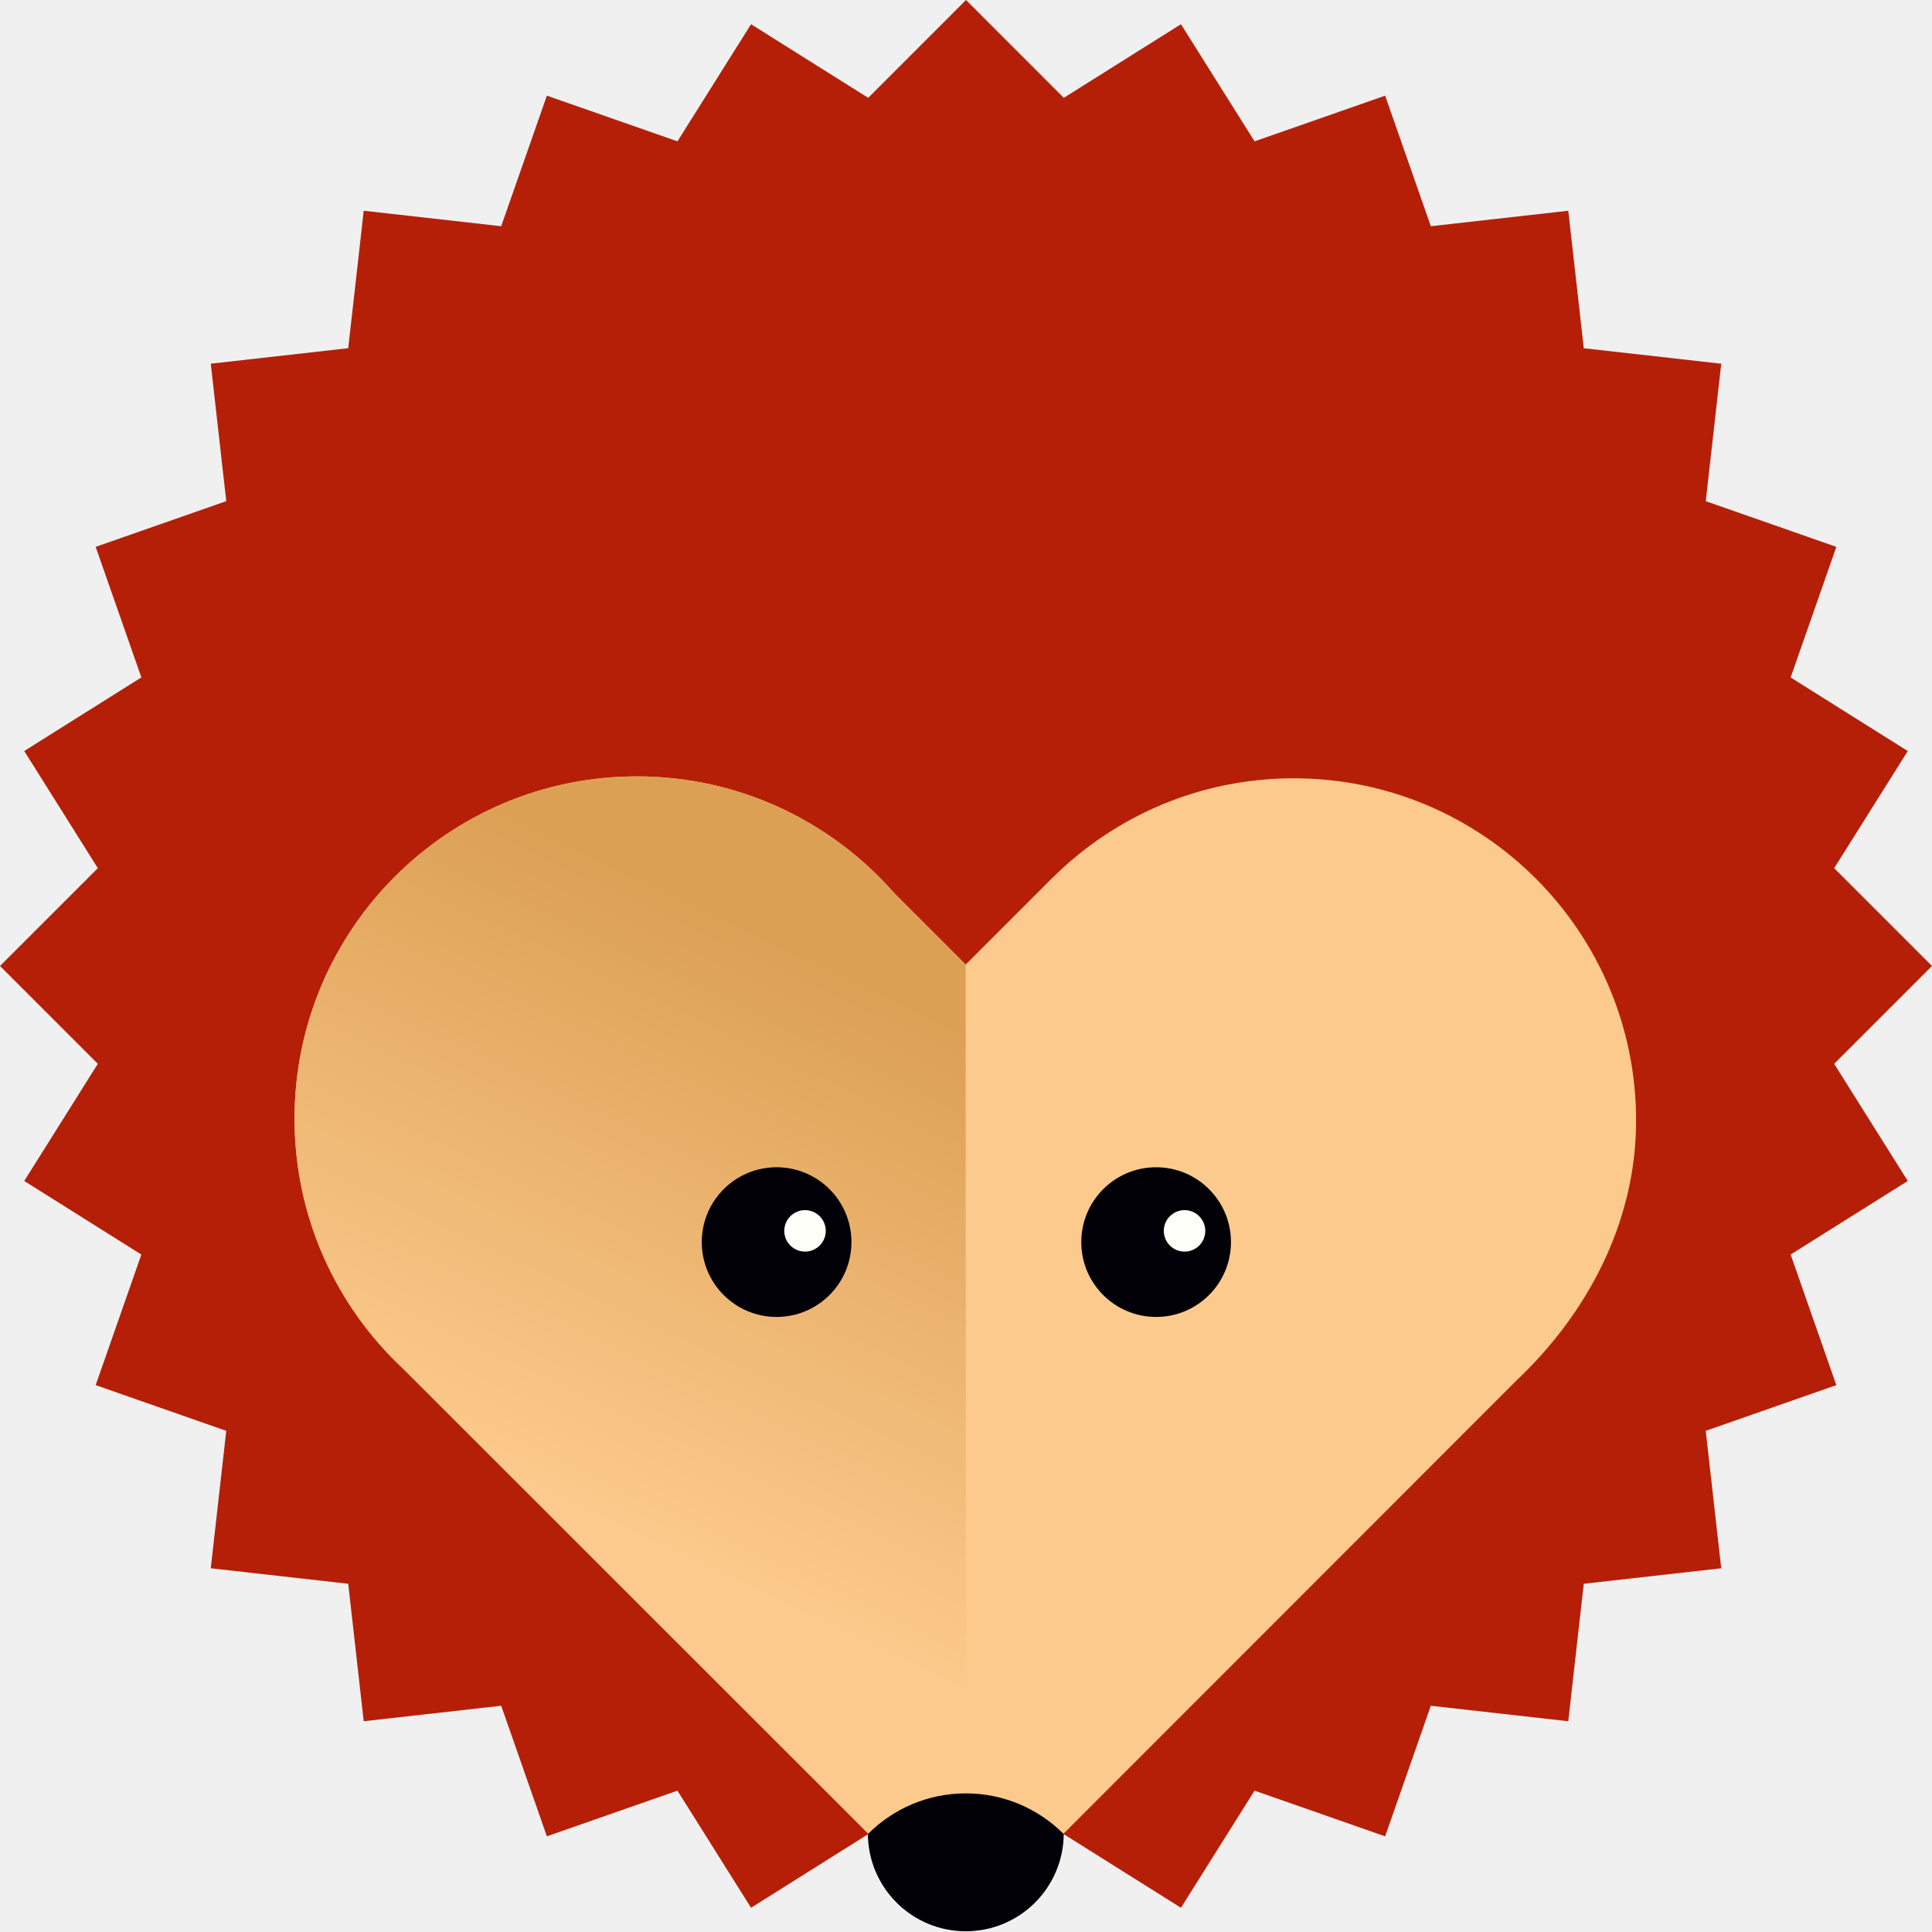
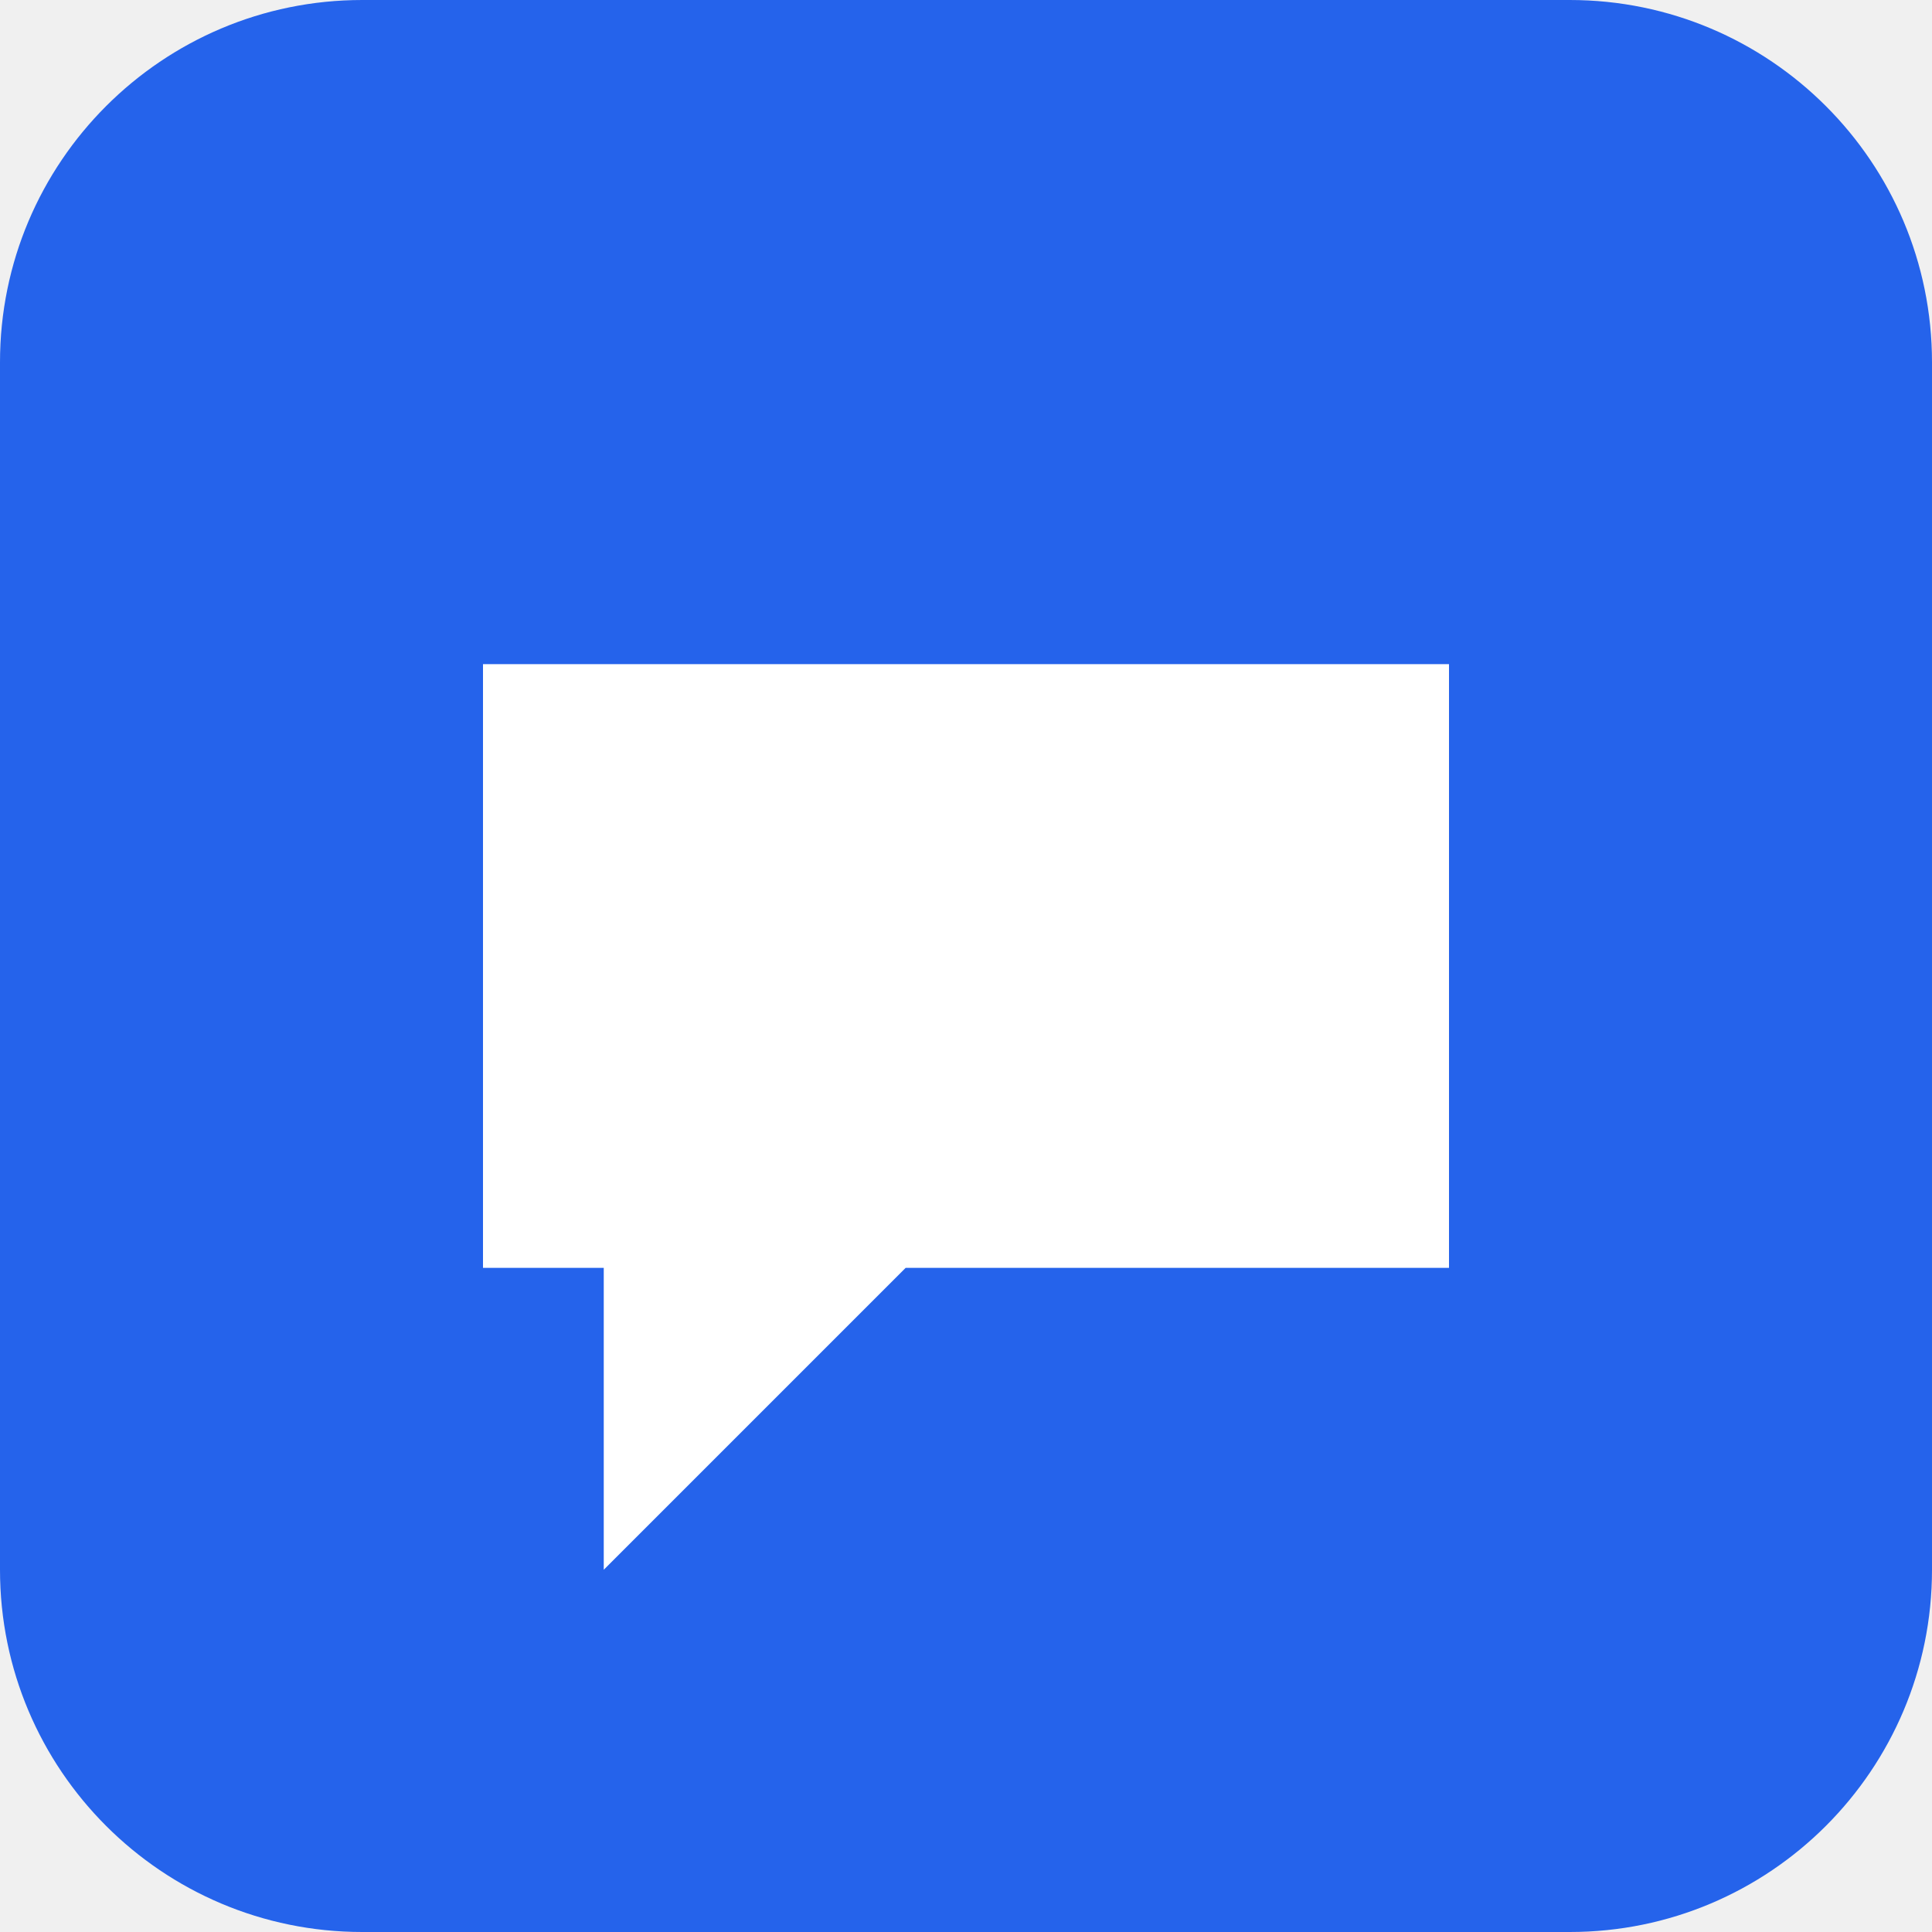
- <svg xmlns="http://www.w3.org/2000/svg" clip-rule="evenodd" fill-rule="evenodd" height="512" stroke-linejoin="round" stroke-miterlimit="2" width="512" viewBox="0 0 512 512">
-   <linearGradient id="a" gradientTransform="matrix(200 -420 420 200 660 1340)" gradientUnits="userSpaceOnUse" x1="0" x2="1" y1="0" y2="0">
-     <stop offset="0" stop-color="#fcca8c" />
-     <stop offset="1" stop-color="#dca055" />
-   </linearGradient>
-   <g fill-rule="nonzero">
-     <path d="M486.075 281.925 512 255.998l-25.925-25.923 19.503-31.04-31.04-19.505 12.11-34.605-34.604-12.106 4.103-36.431-36.428-4.104-4.107-36.433-36.429 4.104-12.11-34.604-34.599 12.108-19.51-31.041-31.043 19.505L256 0l-25.922 25.925L199.035 6.42l-19.503 31.04-34.604-12.11-12.107 34.603-36.432-4.105-4.104 36.429-36.43 4.104 4.106 36.43-34.608 12.109 12.108 34.602-31.04 19.504 19.506 31.046L0 255.998l25.925 25.927L6.42 312.968l31.04 19.503-12.108 34.603 34.607 12.11-4.104 36.425 36.43 4.107 4.103 36.429 36.432-4.103 12.107 34.6 34.602-12.104 19.505 31.041 31.04-19.506 25.924 25.683 25.925-25.677 31.04 19.503 19.503-31.044 34.607 12.11 12.106-34.603 36.432 4.103 4.103-36.432 36.432-4.103-4.106-36.43 34.606-12.109-12.11-34.606 31.041-19.503z" fill="#b51f08" />
-     <path d="M433.585 296.98c0-50.105-40.618-90.725-90.724-90.725-24.888 0-47.432 10.03-63.822 26.26l-.011-.011-23.116 23.117-18.9-18.901c-16.629-18.971-41.022-30.965-68.228-30.965-50.107 0-90.725 40.62-90.725 90.725 0 26.183 11.103 49.758 28.843 66.315L256 511.815l145.804-145.898c18.218-17.147 31.781-41.342 31.781-68.937" fill="#fcca8c" />
-     <path d="m885.579 884.73-54.862-54.862c-48.267-55.067-119.071-89.879-198.042-89.879-145.442 0-263.342 117.904-263.342 263.341 0 76 32.23 144.43 83.721 192.49l432.779 432.55" fill="url(#a)" transform="translate(-49.181 -49.18) scale(.34451)" style="fill:url(#a)" />
-   </g>
-   <path d="m256 511.815-.088-256.194" fill="none" style="stroke-width:.345" />
-   <g fill-rule="nonzero">
-     <path d="M281.9 486.052c-6.642-6.666-15.82-10.787-25.95-10.787-10.135 0-19.31 4.12-25.952 10.787.106 14.242 11.681 25.756 25.95 25.756 14.268 0 25.845-11.517 25.952-25.756M225.64 329.17c0 10.955-8.878 19.833-19.835 19.833-10.95 0-19.83-8.878-19.83-19.833 0-10.956 8.88-19.834 19.83-19.834 10.957 0 19.834 8.878 19.834 19.834" fill="#010007" />
-     <path d="M218.837 326.198a5.49 5.49 0 0 1-5.495 5.491 5.492 5.492 0 0 1-5.498-5.491 5.5 5.5 0 0 1 5.498-5.499 5.499 5.499 0 0 1 5.495 5.499" fill="#fffffa" />
-     <path d="M326.218 329.17c0 10.956-8.878 19.834-19.834 19.834-10.952 0-19.833-8.878-19.833-19.833 0-10.956 8.881-19.834 19.833-19.834 10.956 0 19.834 8.878 19.834 19.834" fill="#010007" />
-     <path d="M319.414 326.198a5.492 5.492 0 0 1-5.495 5.491 5.492 5.492 0 0 1-5.499-5.491 5.5 5.5 0 0 1 5.499-5.499 5.5 5.5 0 0 1 5.495 5.499" fill="#fffffa" />
-   </g>
+ <svg xmlns="http://www.w3.org/2000/svg" width="512" height="512" viewBox="0 0 512 512" role="img" aria-label="mdCollab">
+   <rect width="512" height="512" rx="96" fill="#2563eb" />
+   <path d="M128 176h256v160H240l-80 80v-80h-32z" fill="#fff" />
</svg>
